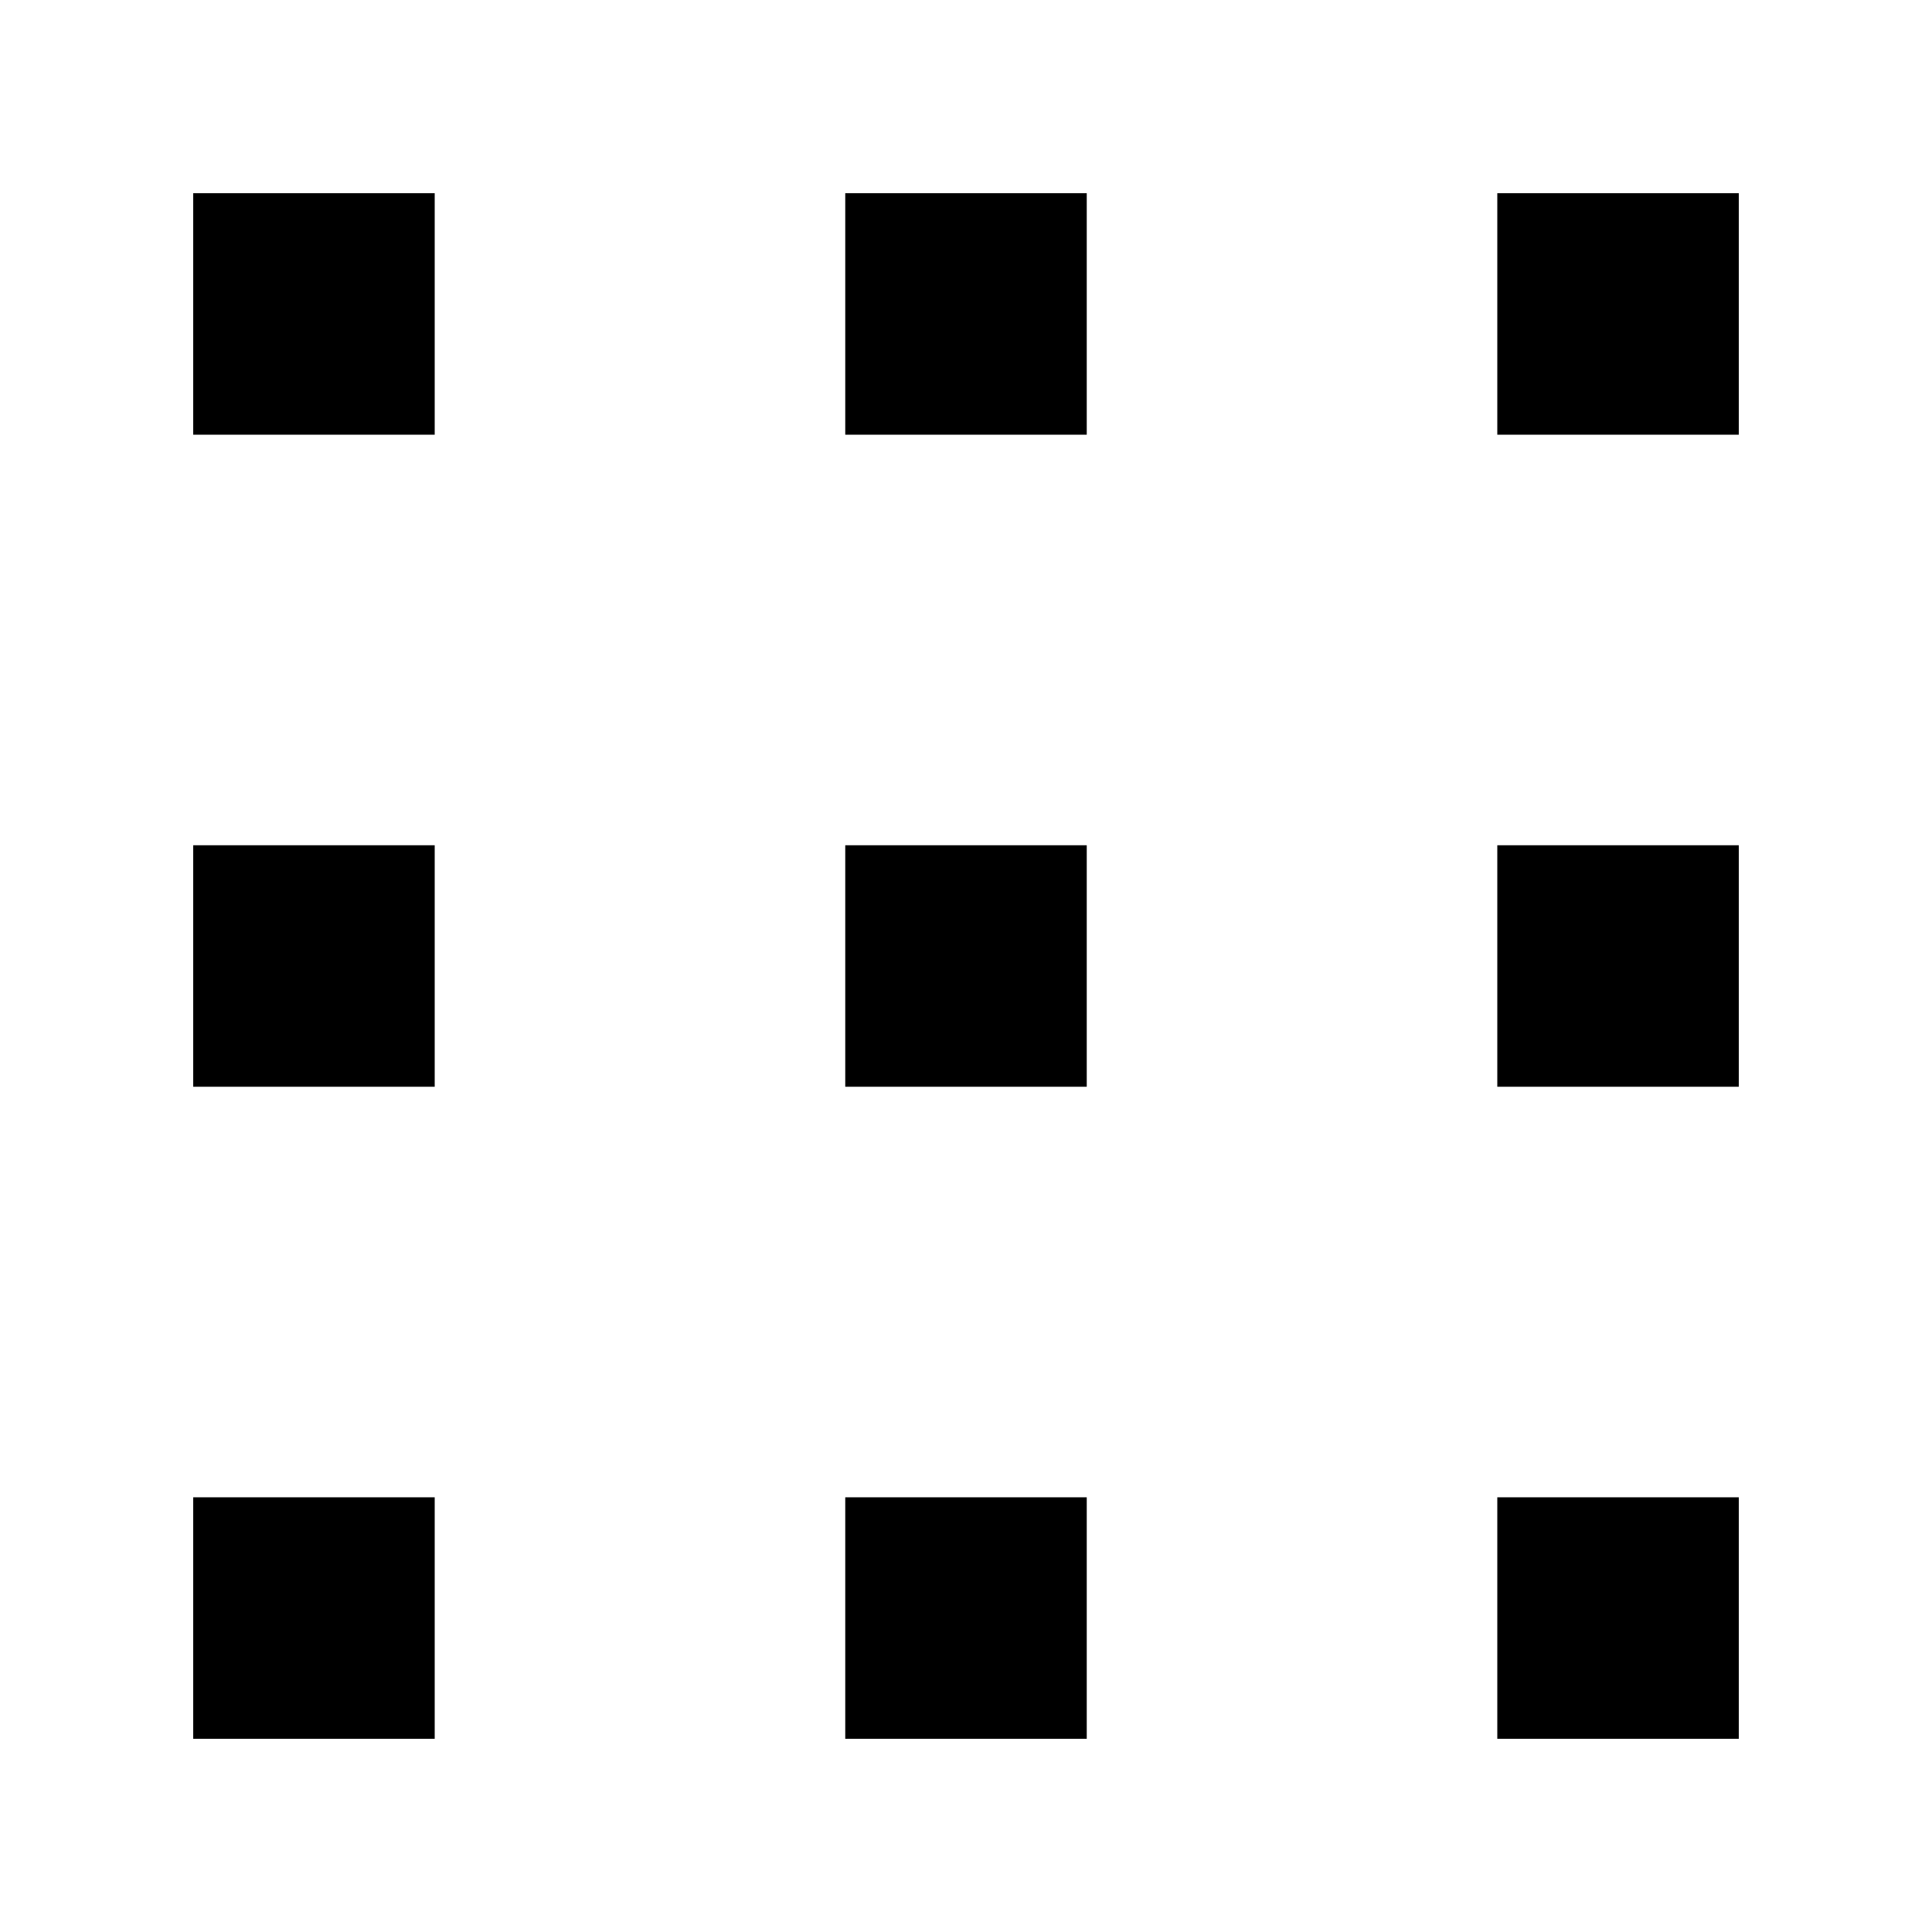
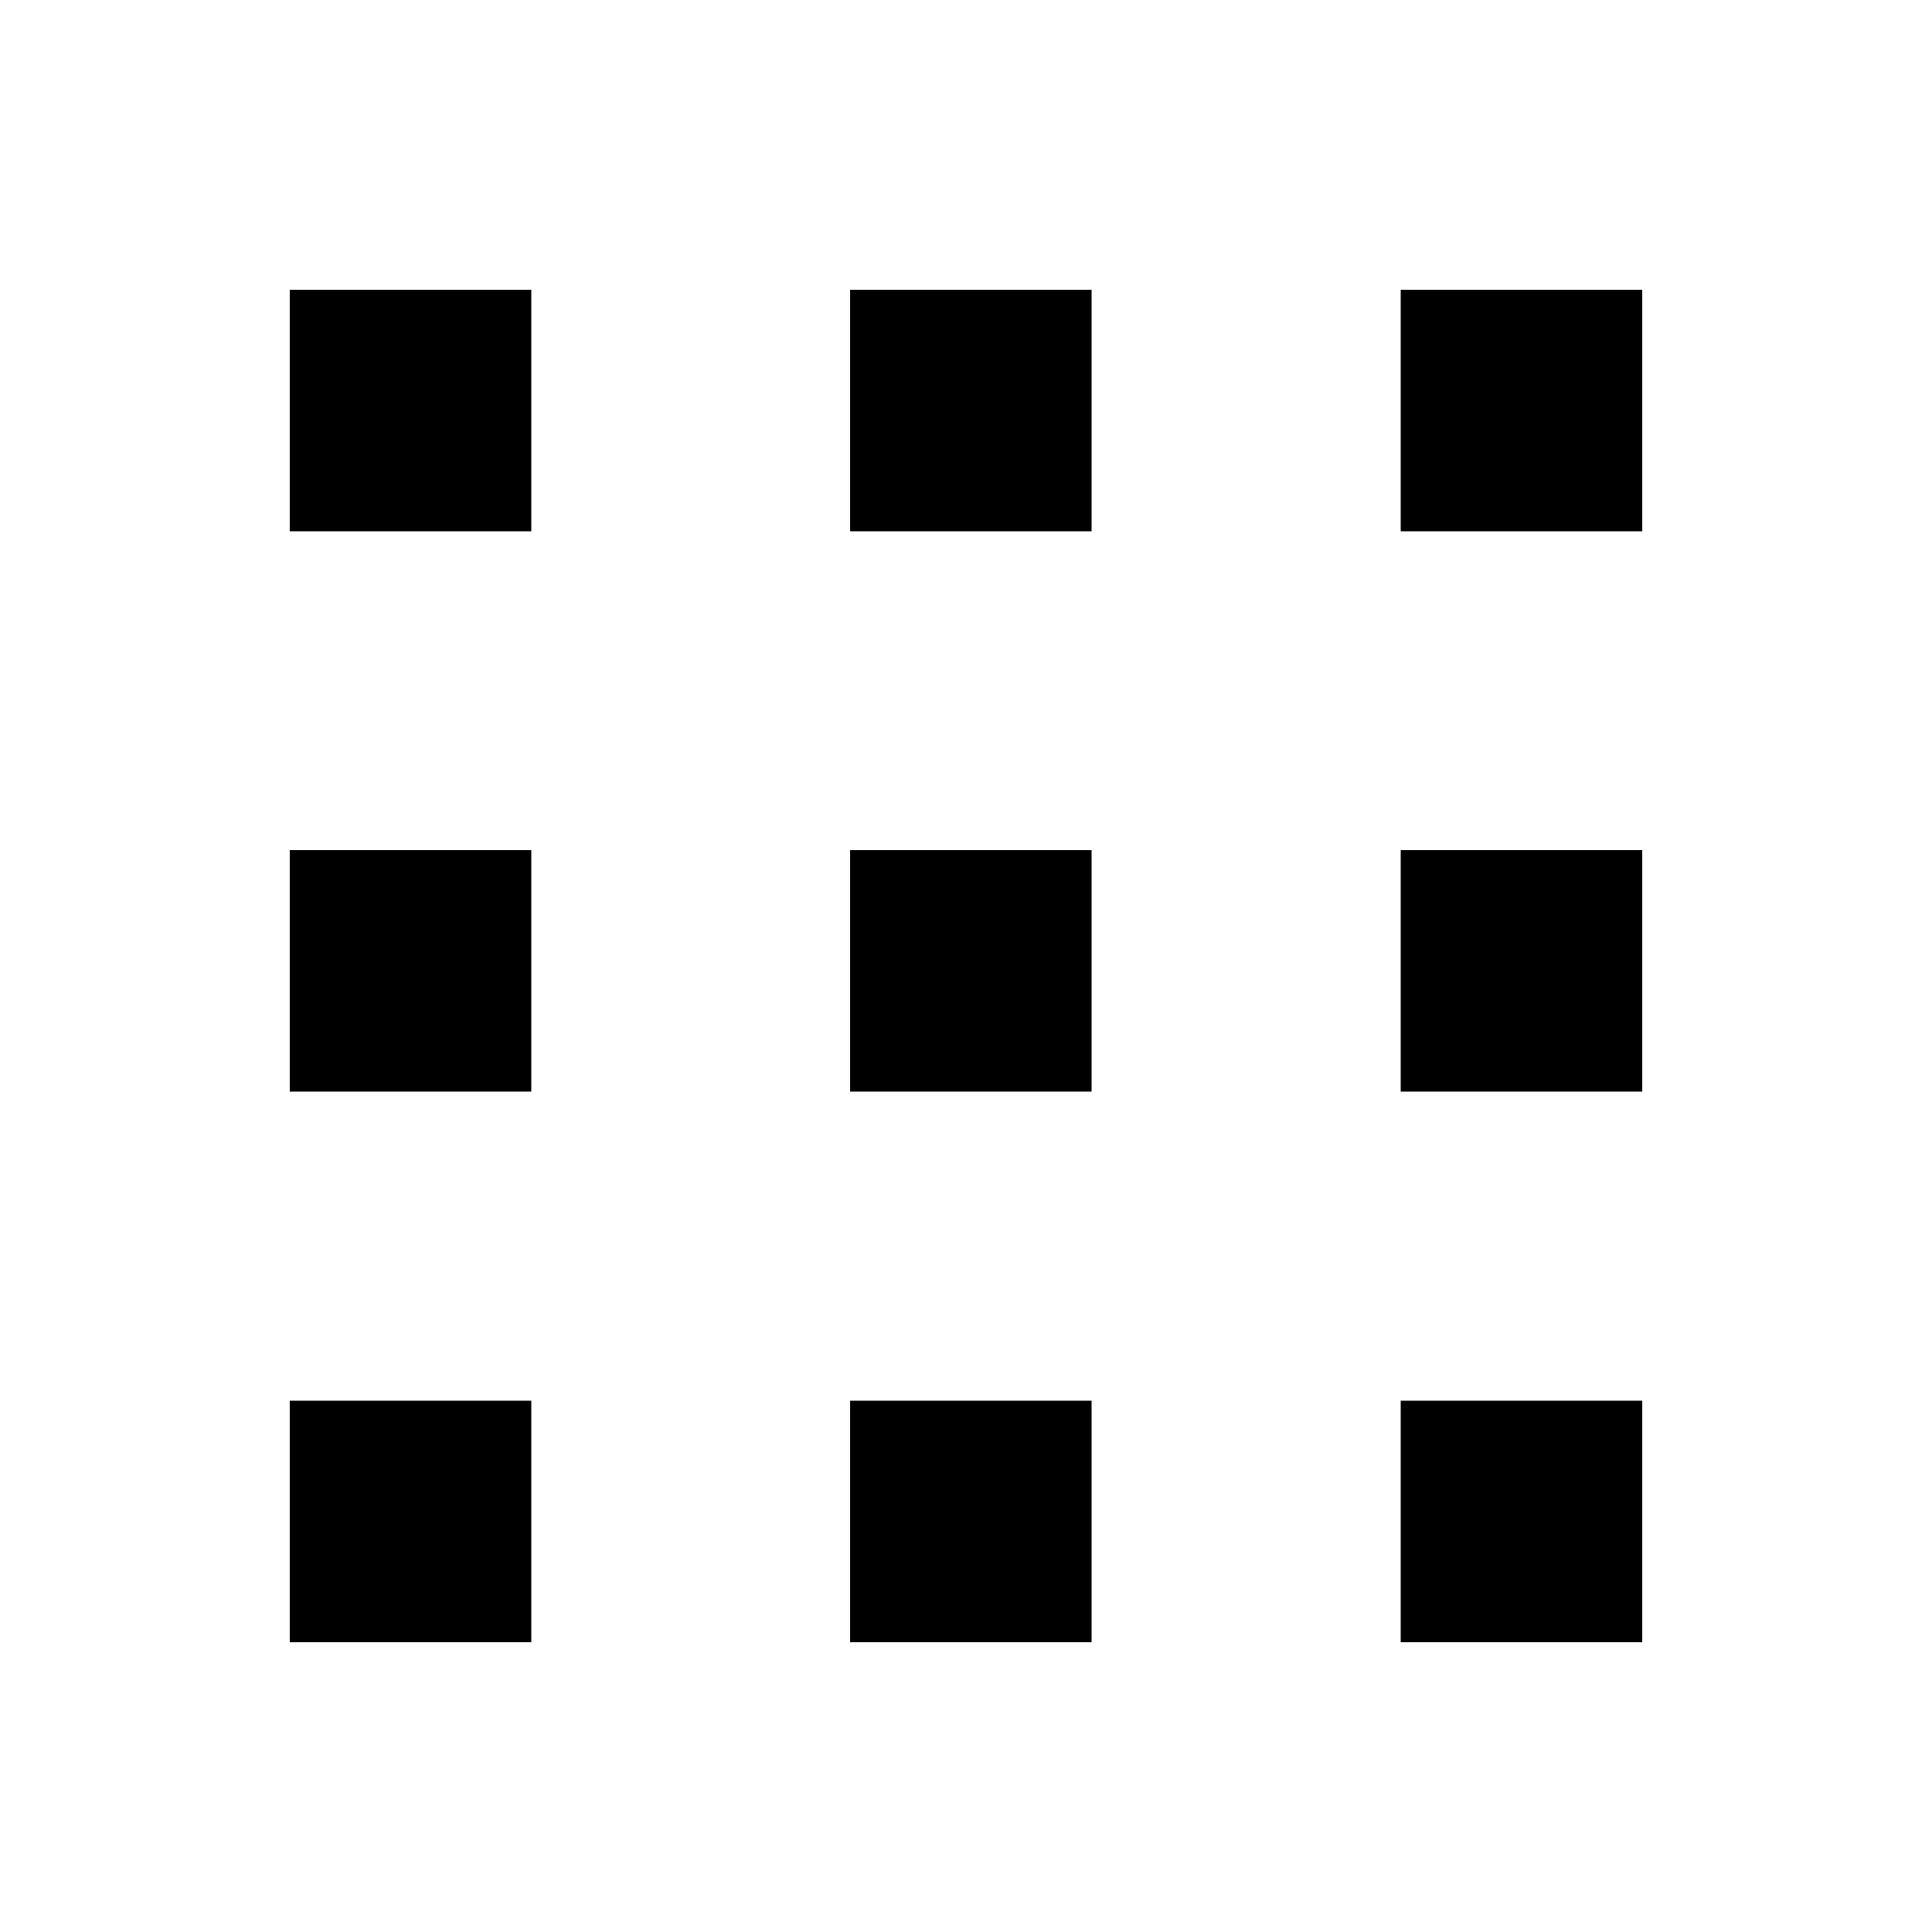
<svg xmlns="http://www.w3.org/2000/svg" version="1.1" id="Layer_1" x="0px" y="0px" width="20px" height="20px" viewBox="0 0 20 20" style="enable-background:new 0 0 20 20;" xml:space="preserve">
  <style type="text/css">
	.st0{fill:none;}
</style>
  <rect class="st0" width="20" height="20" />
  <g id="_3px_loose">
-     <rect x="15.5" y="15.5" width="2.5" height="2.5" />
-     <rect x="8.75" y="15.5" width="2.5" height="2.5" />
-     <rect x="2" y="15.5" width="2.5" height="2.5" />
-     <rect x="15.5" y="8.75" width="2.5" height="2.5" />
-     <rect x="8.75" y="8.75" width="2.5" height="2.5" />
-     <rect x="2" y="8.75" width="2.5" height="2.5" />
-     <rect x="15.5" y="2" width="2.5" height="2.5" />
-     <rect x="8.75" y="2" width="2.5" height="2.5" />
-     <rect x="2" y="2" width="2.5" height="2.5" />
+     <rect x="14.5" y="14.5" width="2.5" height="2.5" />
+     <rect x="8.8" y="14.5" width="2.5" height="2.5" />
+     <rect x="3" y="14.5" width="2.5" height="2.5" />
+     <rect x="14.5" y="8.8" width="2.5" height="2.5" />
+     <rect x="8.8" y="8.8" width="2.5" height="2.5" />
+     <rect x="3" y="8.8" width="2.5" height="2.5" />
+     <rect x="14.5" y="3" width="2.5" height="2.5" />
+     <rect x="8.8" y="3" width="2.5" height="2.5" />
+     <rect x="3" y="3" width="2.5" height="2.5" />
  </g>
</svg>
